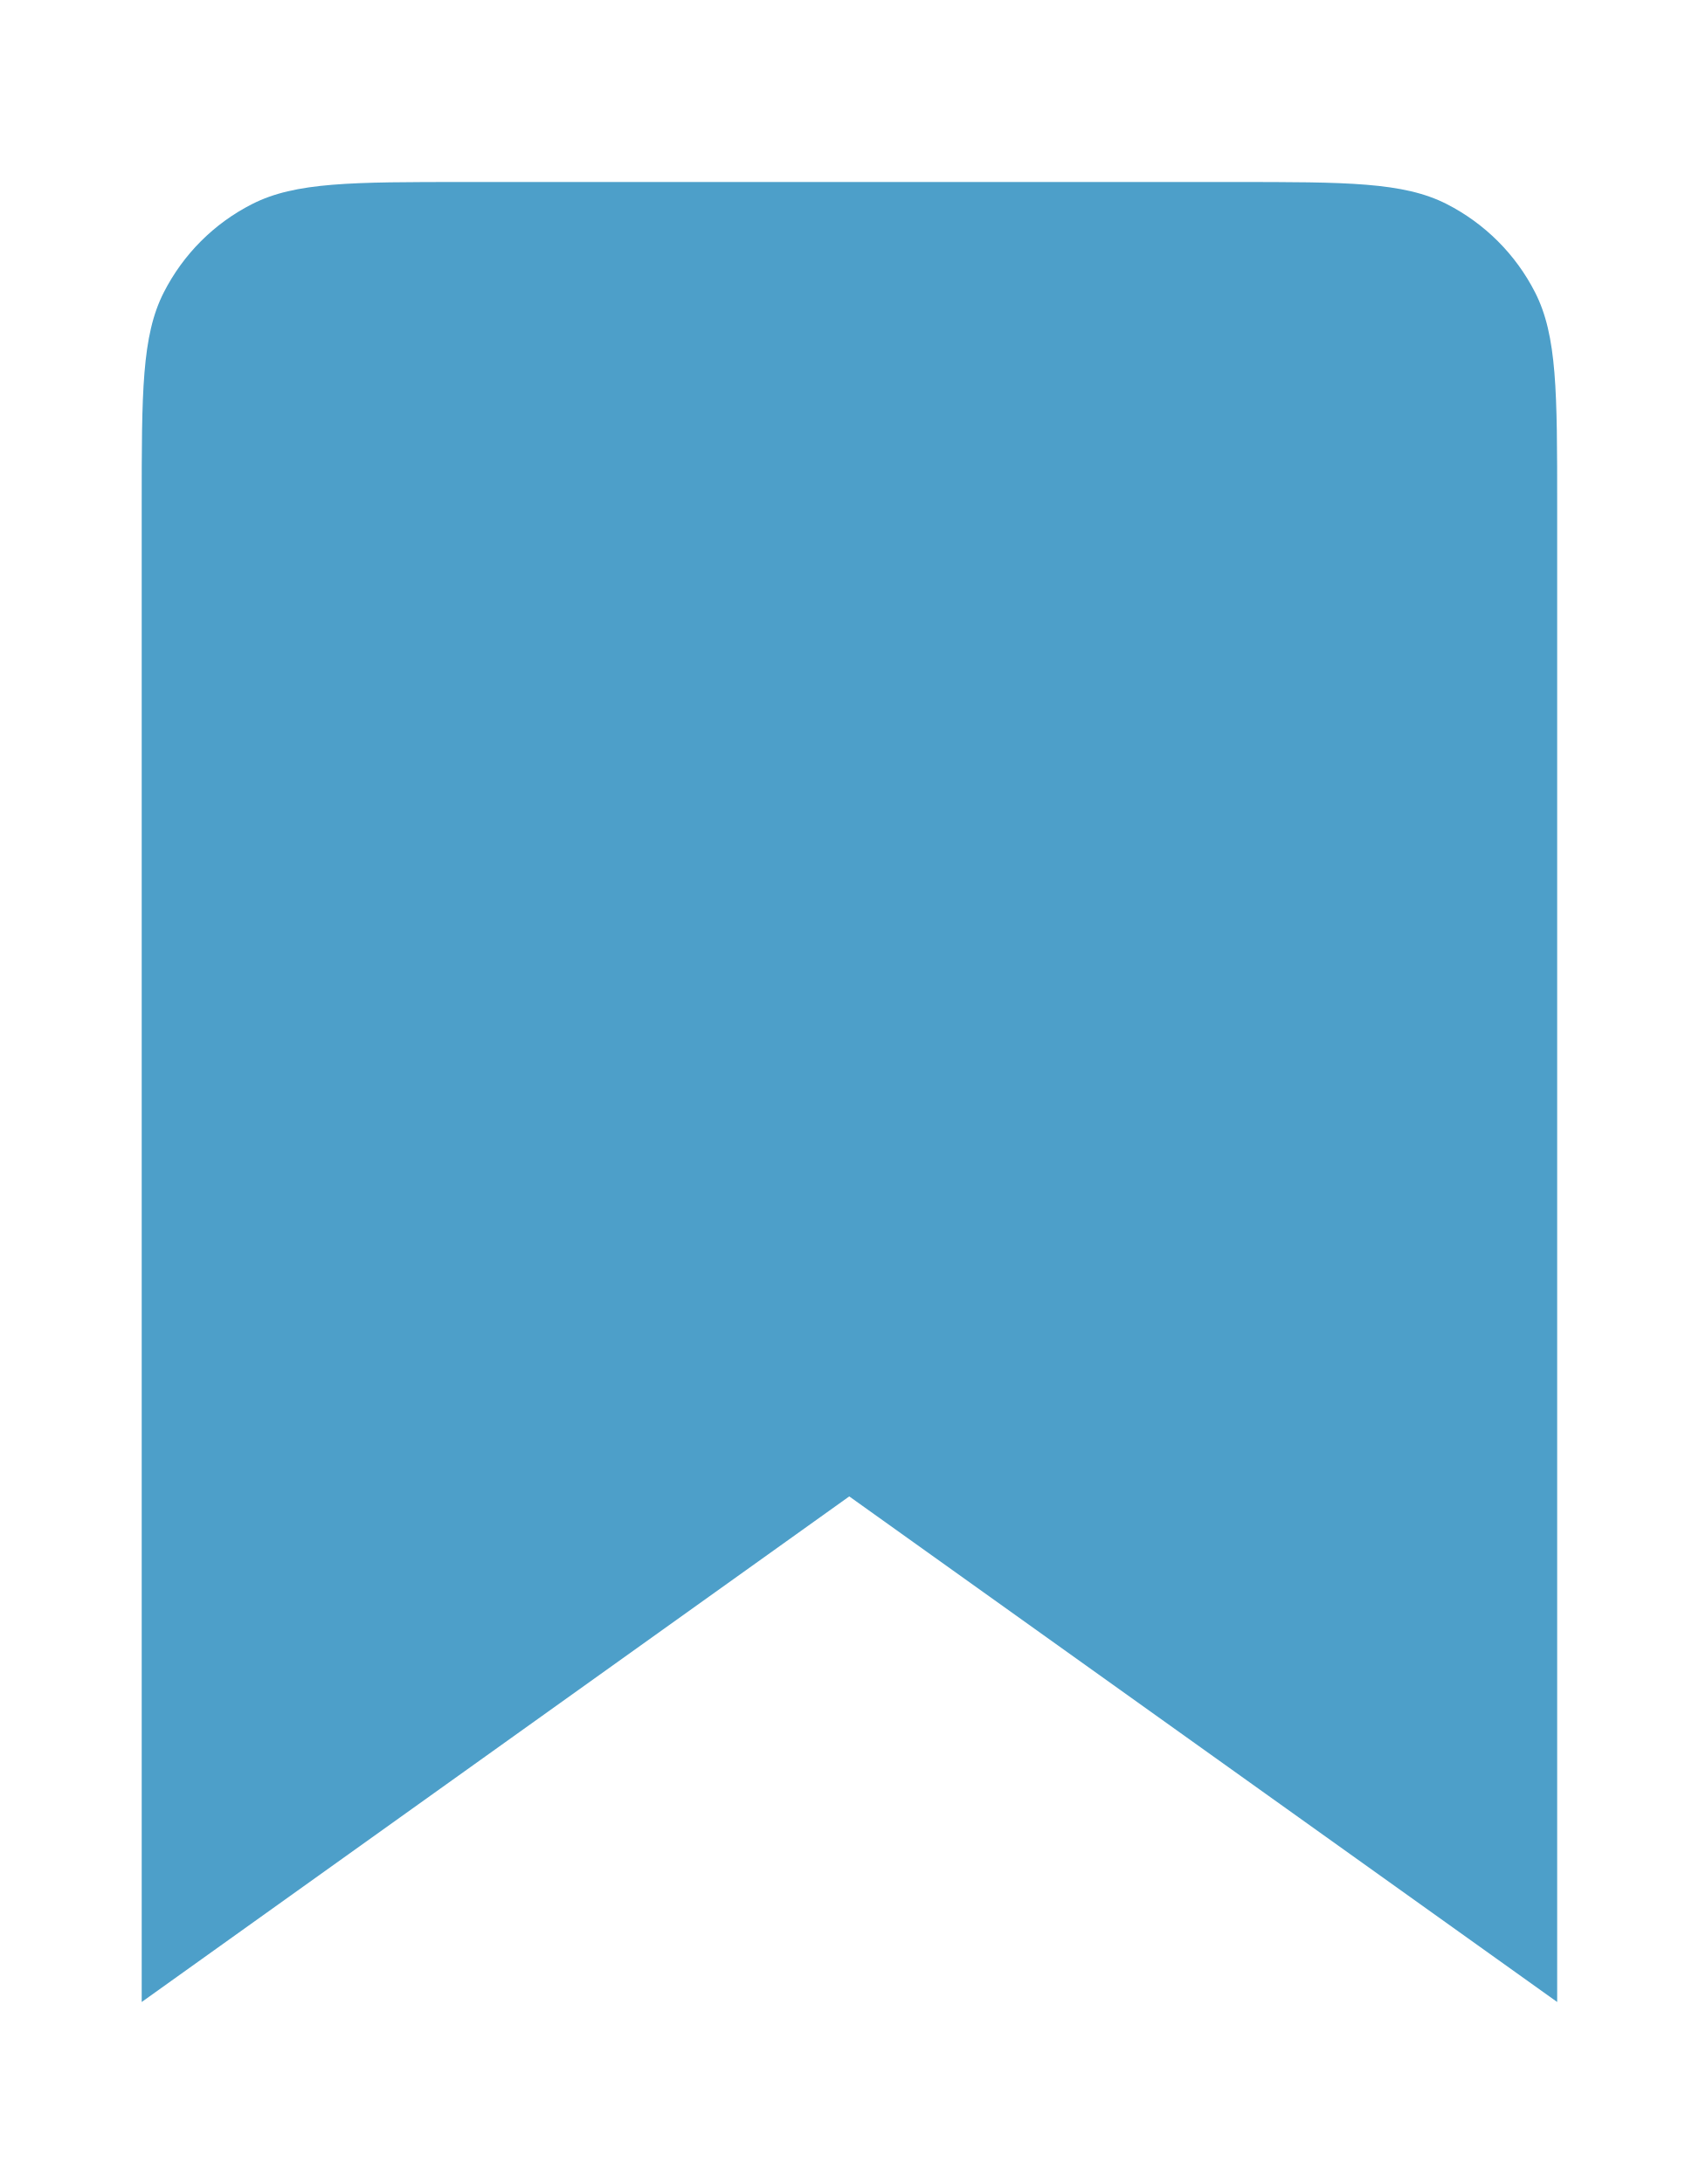
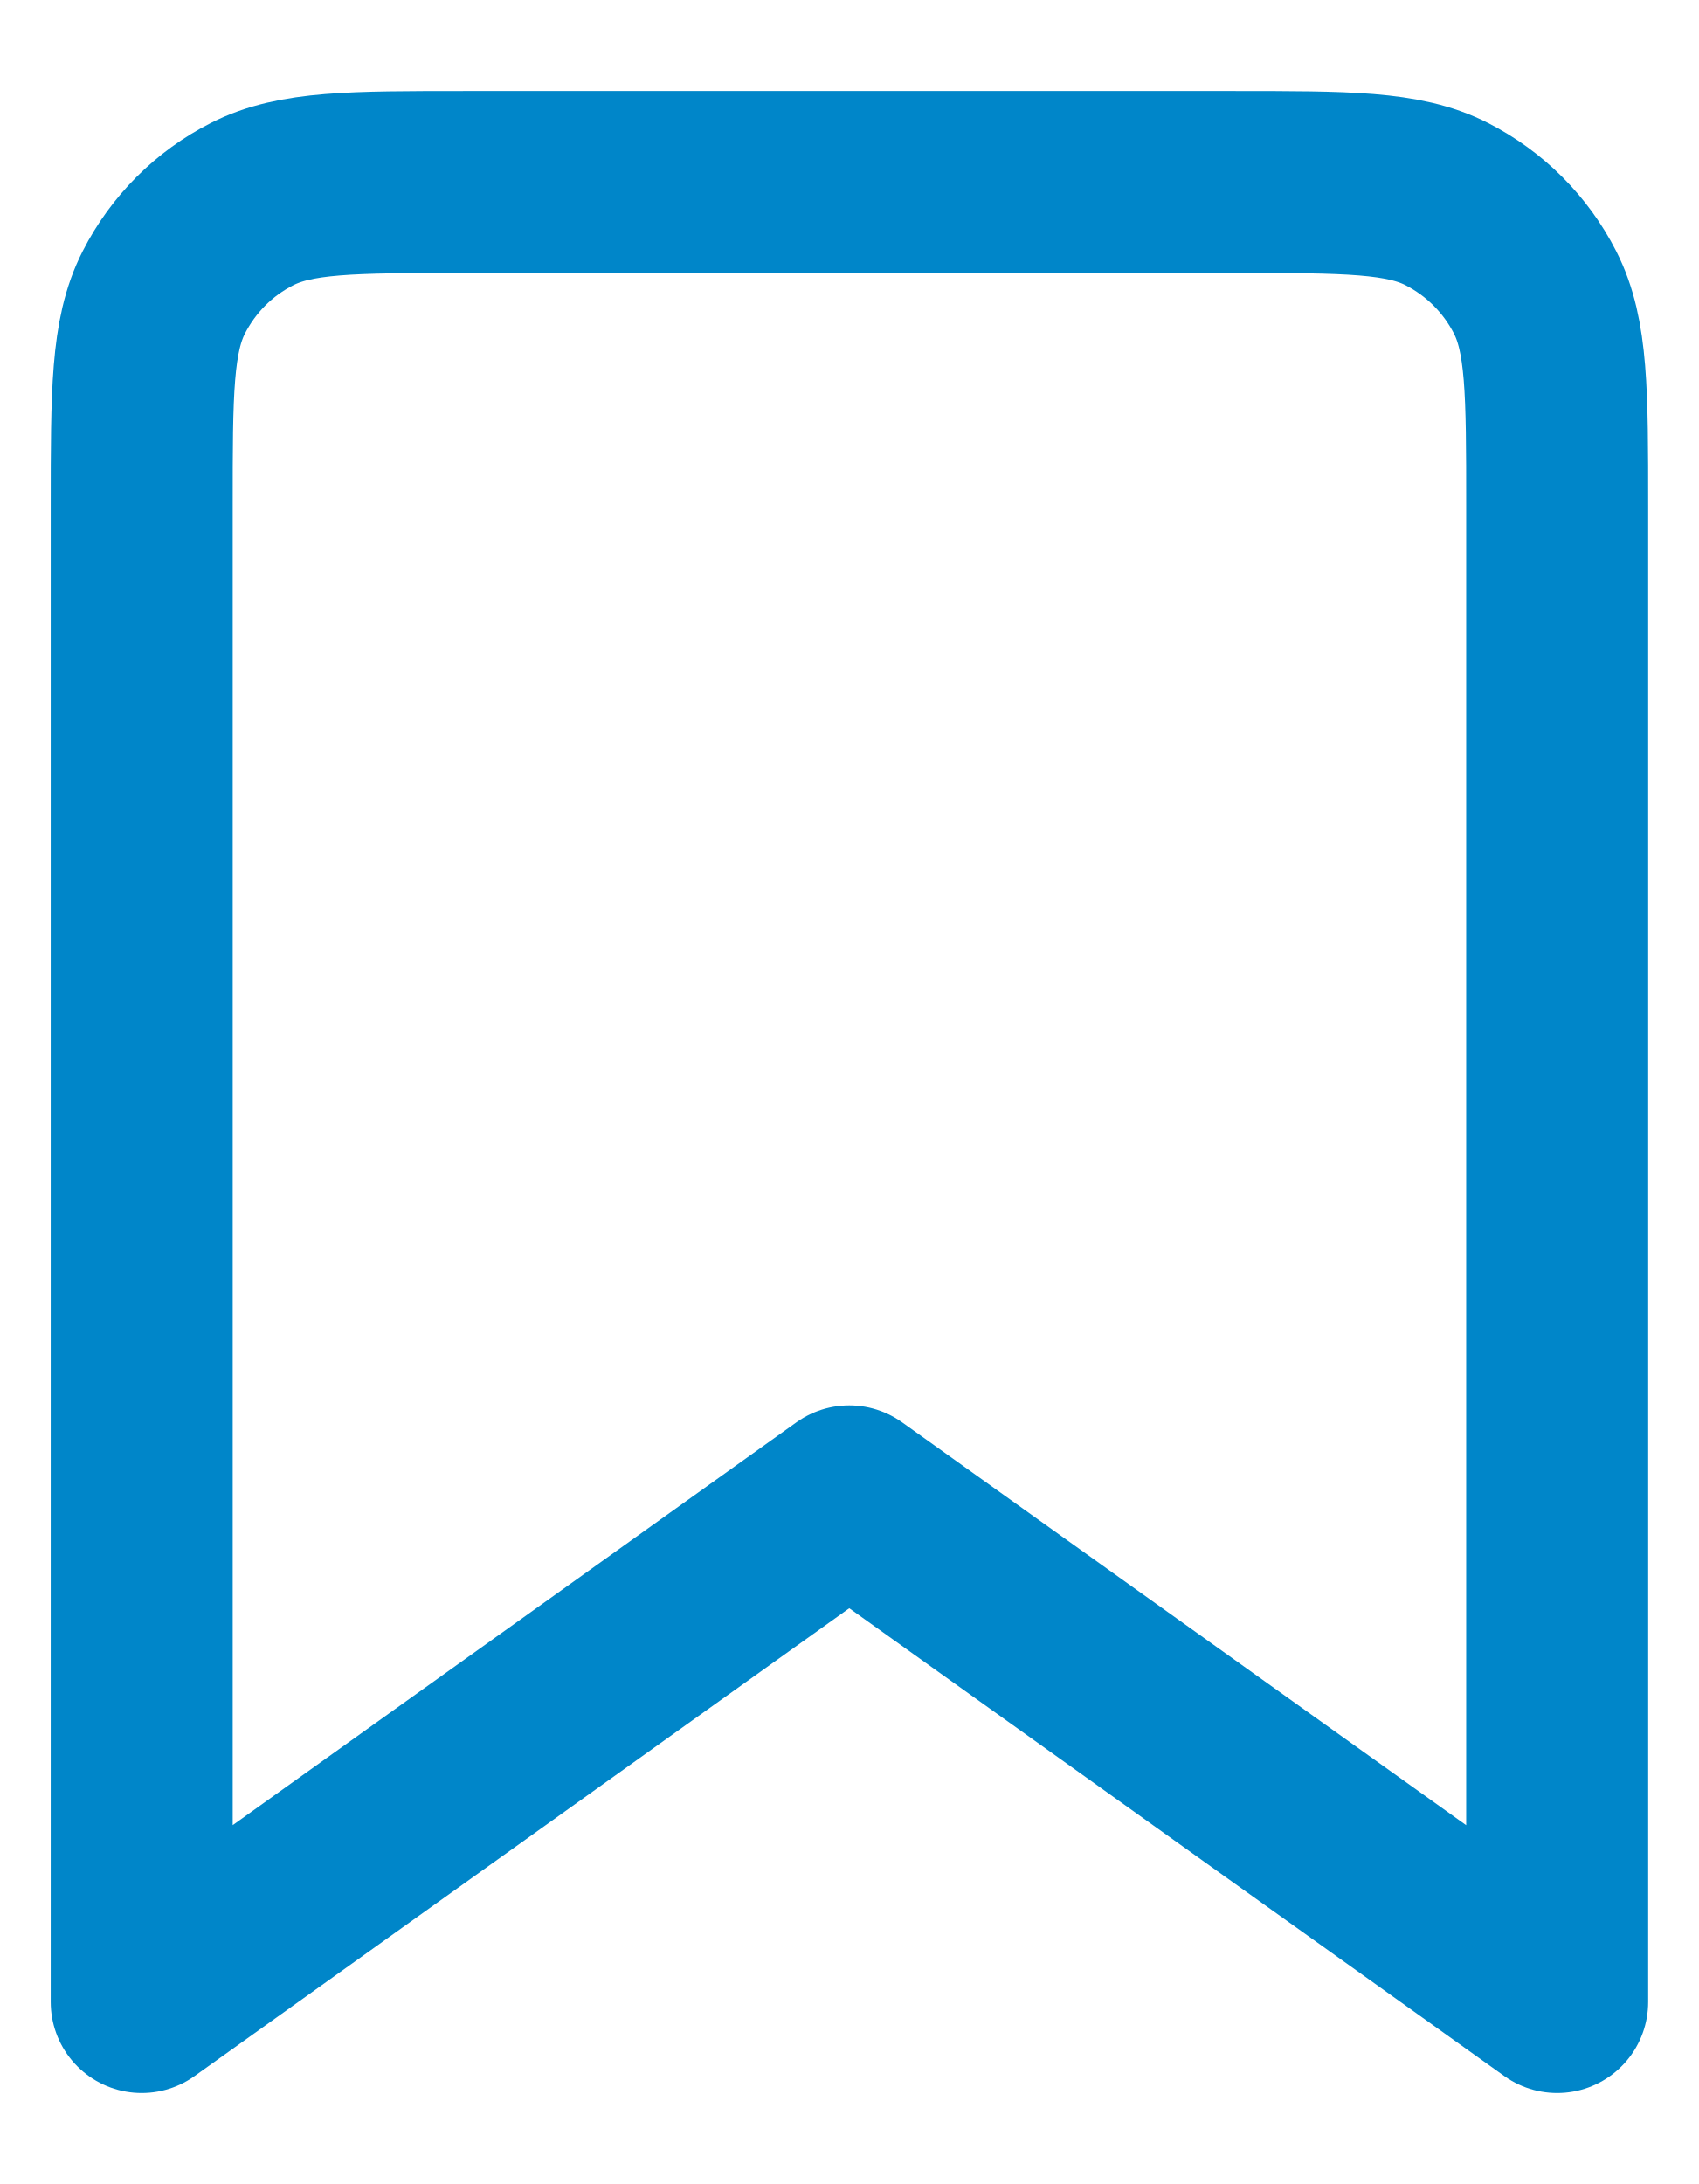
- <svg xmlns="http://www.w3.org/2000/svg" width="14" height="18" fill="#4D9FC9">
-   <path d="M1.168 4.167c0-.934 0-1.4.182-1.757.16-.314.414-.569.728-.728.357-.182.823-.182 1.757-.182h6.333c.933 0 1.4 0 1.757.182.313.16.568.414.728.728.182.357.182.823.182 1.757V16.5L7 12.333 1.168 16.5V4.167Z" stroke="#717680" stroke-width="0" stroke-linejoin="round" />
+ <svg xmlns="http://www.w3.org/2000/svg" width="14" height="18" fill="none">
+   <path d="M1.168 4.167c0-.934 0-1.4.182-1.757.16-.314.414-.569.728-.728.357-.182.823-.182 1.757-.182h6.333c.933 0 1.4 0 1.757.182.313.16.568.414.728.728.182.357.182.823.182 1.757V16.5L7 12.333 1.168 16.5V4.167Z" stroke="#0086C9" stroke-width="1.5" stroke-linejoin="round" />
</svg>
